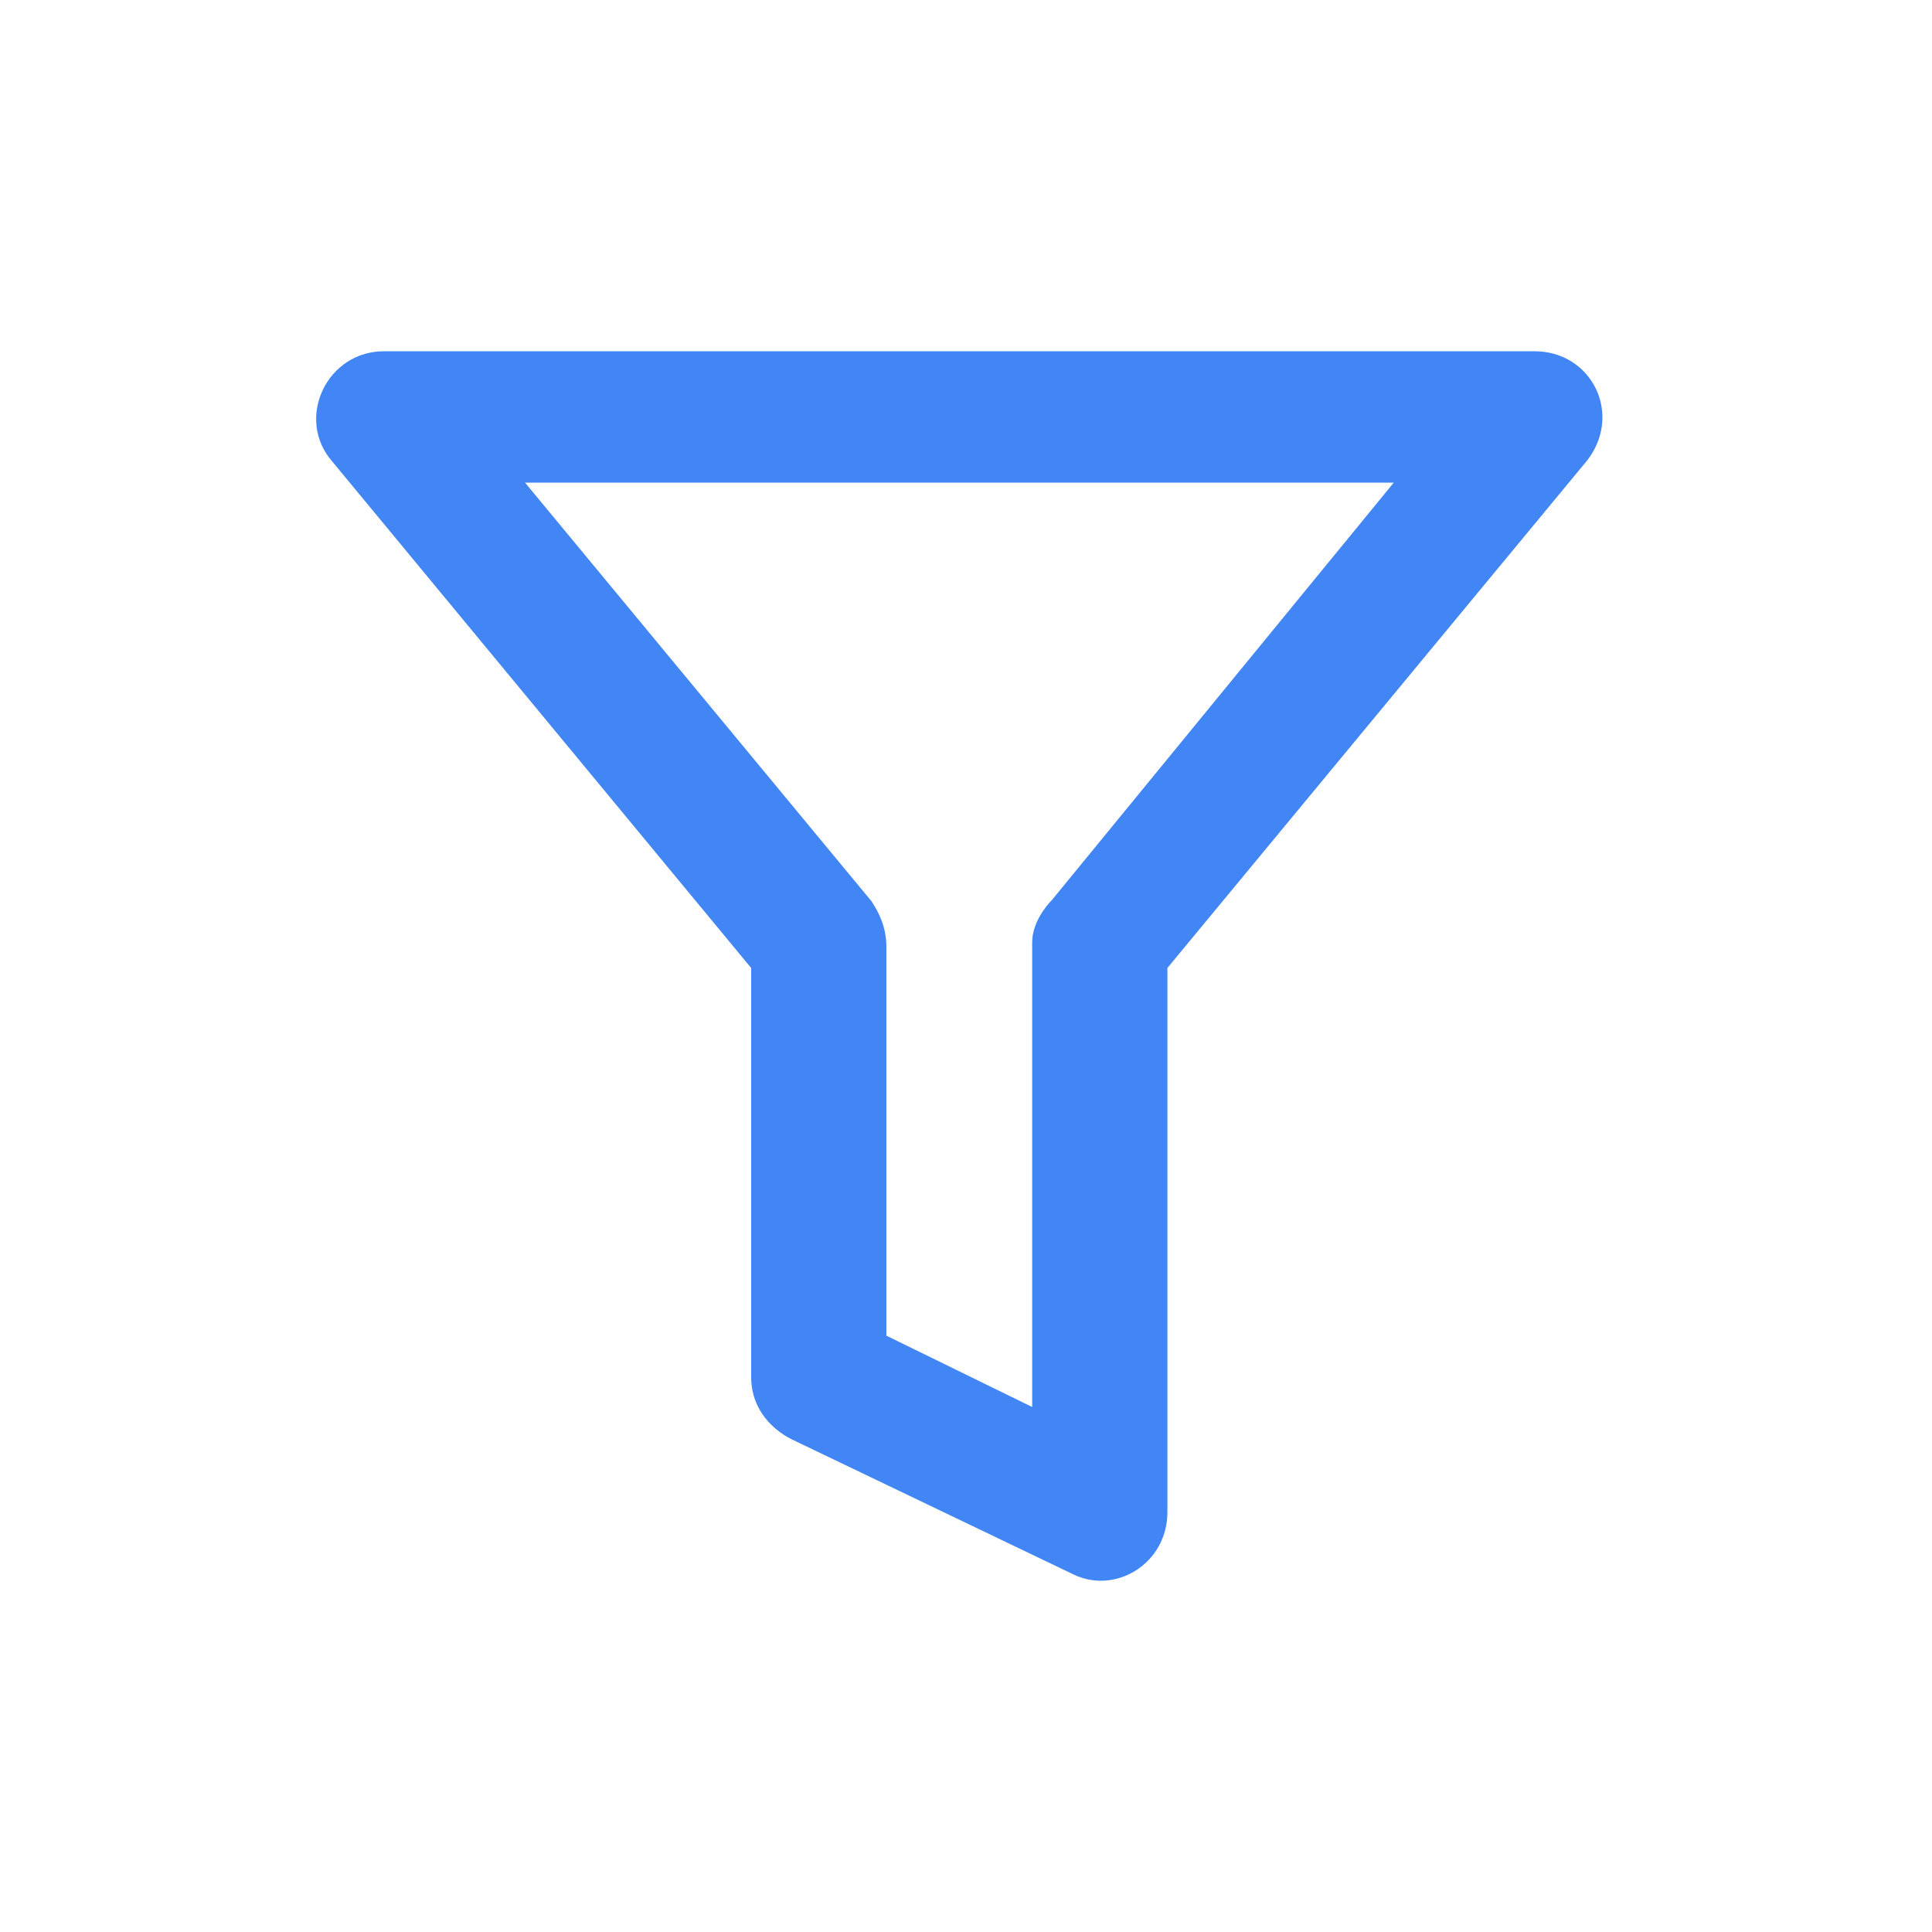
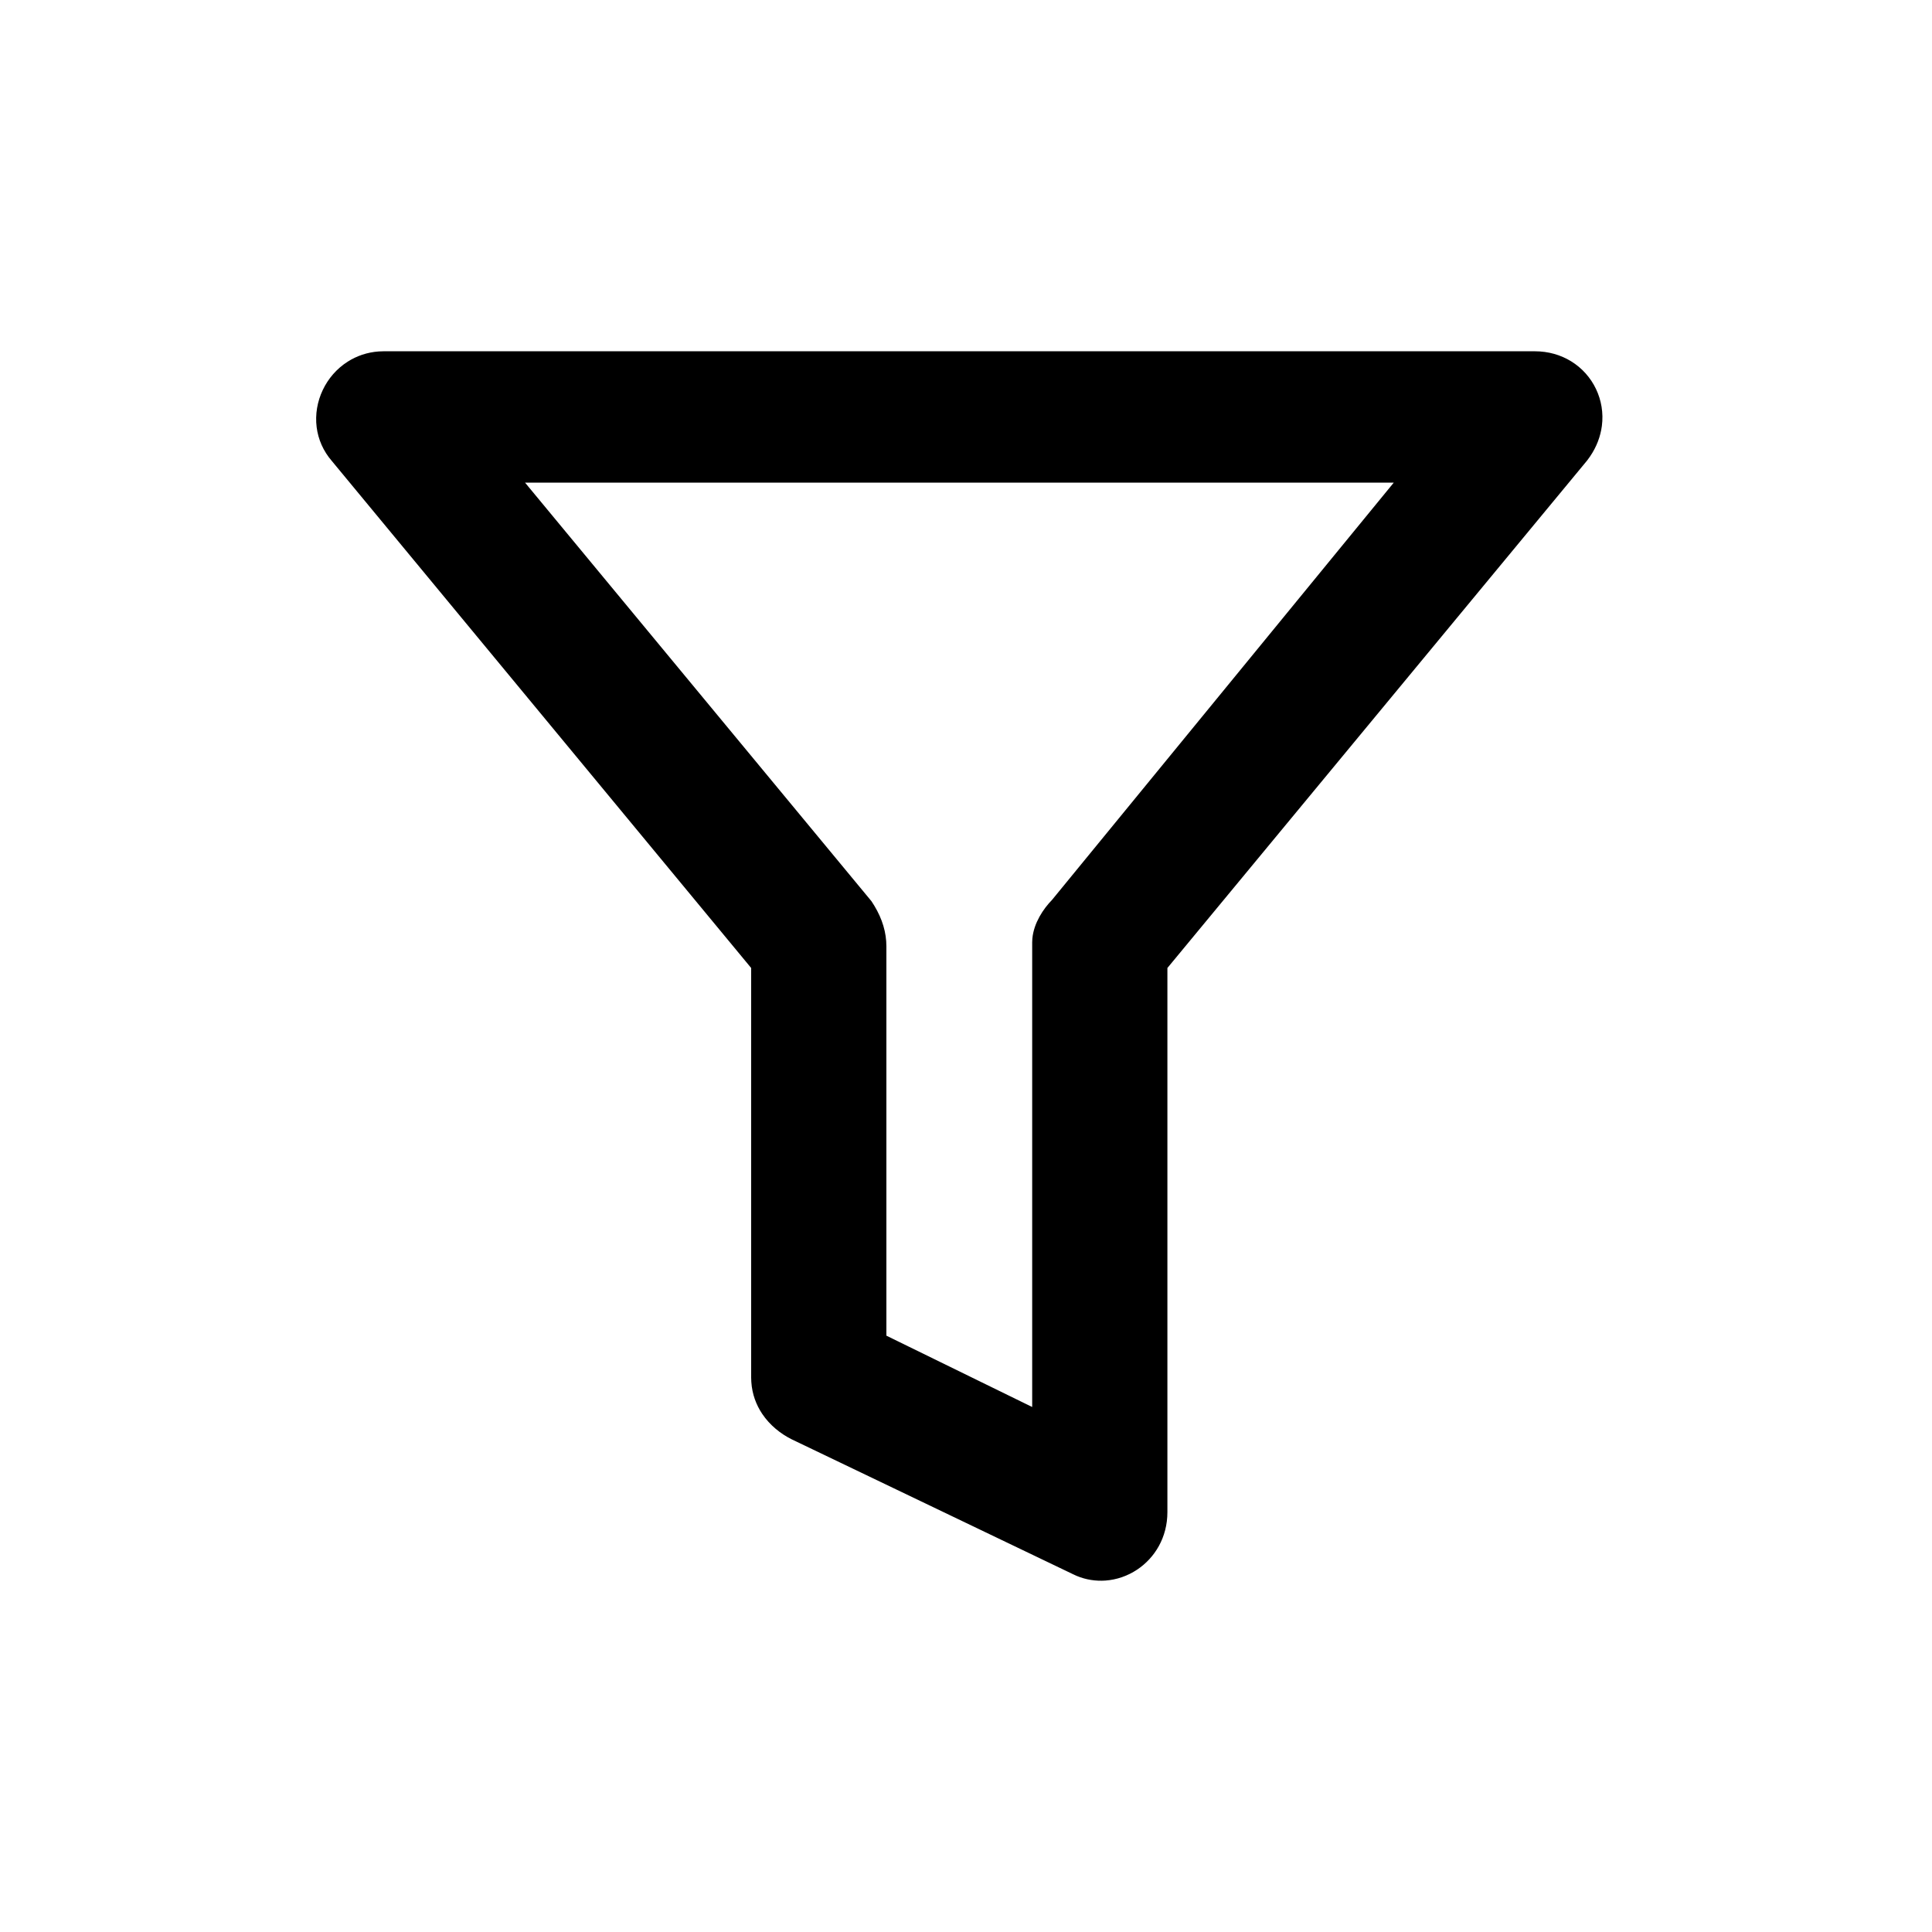
<svg xmlns="http://www.w3.org/2000/svg" width="110px" height="110px" viewBox="0 0 110 110" version="1.1">
  <g id="insert_filter" stroke="none" stroke-width="1" fill="none" fill-rule="evenodd">
-     <path d="M87.384,20.5 C88.07,20.5 88.679,20.684 89.184,20.992 C89.73,21.326 90.154,21.806 90.419,22.364 C90.682,22.916 90.791,23.545 90.708,24.184 C90.641,24.697 90.452,25.217 90.118,25.707 L89.966,25.916 L65.967,54.933 L65.967,86.095 C65.967,87.358 65.342,88.369 64.468,88.951 C64,89.263 63.459,89.452 62.901,89.492 C62.434,89.525 61.954,89.454 61.499,89.265 L61.305,89.176 L45.298,81.501 C44.745,81.225 44.194,80.794 43.808,80.214 C43.517,79.778 43.317,79.258 43.276,78.654 L43.268,78.424 L43.268,54.933 L19.278,25.927 C18.841,25.424 18.6,24.847 18.525,24.26 C18.445,23.63 18.558,22.988 18.83,22.417 C19.099,21.851 19.524,21.356 20.068,21.011 C20.507,20.732 21.024,20.55 21.6,20.509 L21.851,20.5 L87.384,20.5 Z M80.411,26.979 L28.831,26.979 L49.211,51.604 L49.356,51.832 C49.767,52.514 49.967,53.196 49.967,53.876 L49.967,53.876 L49.967,76.359 L59.268,80.91 L59.268,53.657 L59.277,53.479 C59.343,52.764 59.793,52.055 60.273,51.568 L60.273,51.568 L80.411,26.979 Z" id="Shape-Copy-2" stroke="#4285F4" fill="#4285F4" class="primaryfill primarystroke" fill-rule="nonzero" />
+     <path d="M87.384,20.5 C88.07,20.5 88.679,20.684 89.184,20.992 C89.73,21.326 90.154,21.806 90.419,22.364 C90.682,22.916 90.791,23.545 90.708,24.184 C90.641,24.697 90.452,25.217 90.118,25.707 L89.966,25.916 L65.967,54.933 L65.967,86.095 C65.967,87.358 65.342,88.369 64.468,88.951 C64,89.263 63.459,89.452 62.901,89.492 C62.434,89.525 61.954,89.454 61.499,89.265 L61.305,89.176 L45.298,81.501 C44.745,81.225 44.194,80.794 43.808,80.214 C43.517,79.778 43.317,79.258 43.276,78.654 L43.268,78.424 L43.268,54.933 L19.278,25.927 C18.841,25.424 18.6,24.847 18.525,24.26 C18.445,23.63 18.558,22.988 18.83,22.417 C19.099,21.851 19.524,21.356 20.068,21.011 C20.507,20.732 21.024,20.55 21.6,20.509 L21.851,20.5 L87.384,20.5 Z M80.411,26.979 L28.831,26.979 L49.211,51.604 L49.356,51.832 C49.767,52.514 49.967,53.196 49.967,53.876 L49.967,53.876 L49.967,76.359 L59.268,80.91 L59.268,53.657 L59.277,53.479 C59.343,52.764 59.793,52.055 60.273,51.568 L60.273,51.568 L80.411,26.979 Z" id="Shape-Copy-2" stroke="currentColor" fill="currentColor" class="primaryfill primarystroke" fill-rule="nonzero" />
  </g>
</svg>
